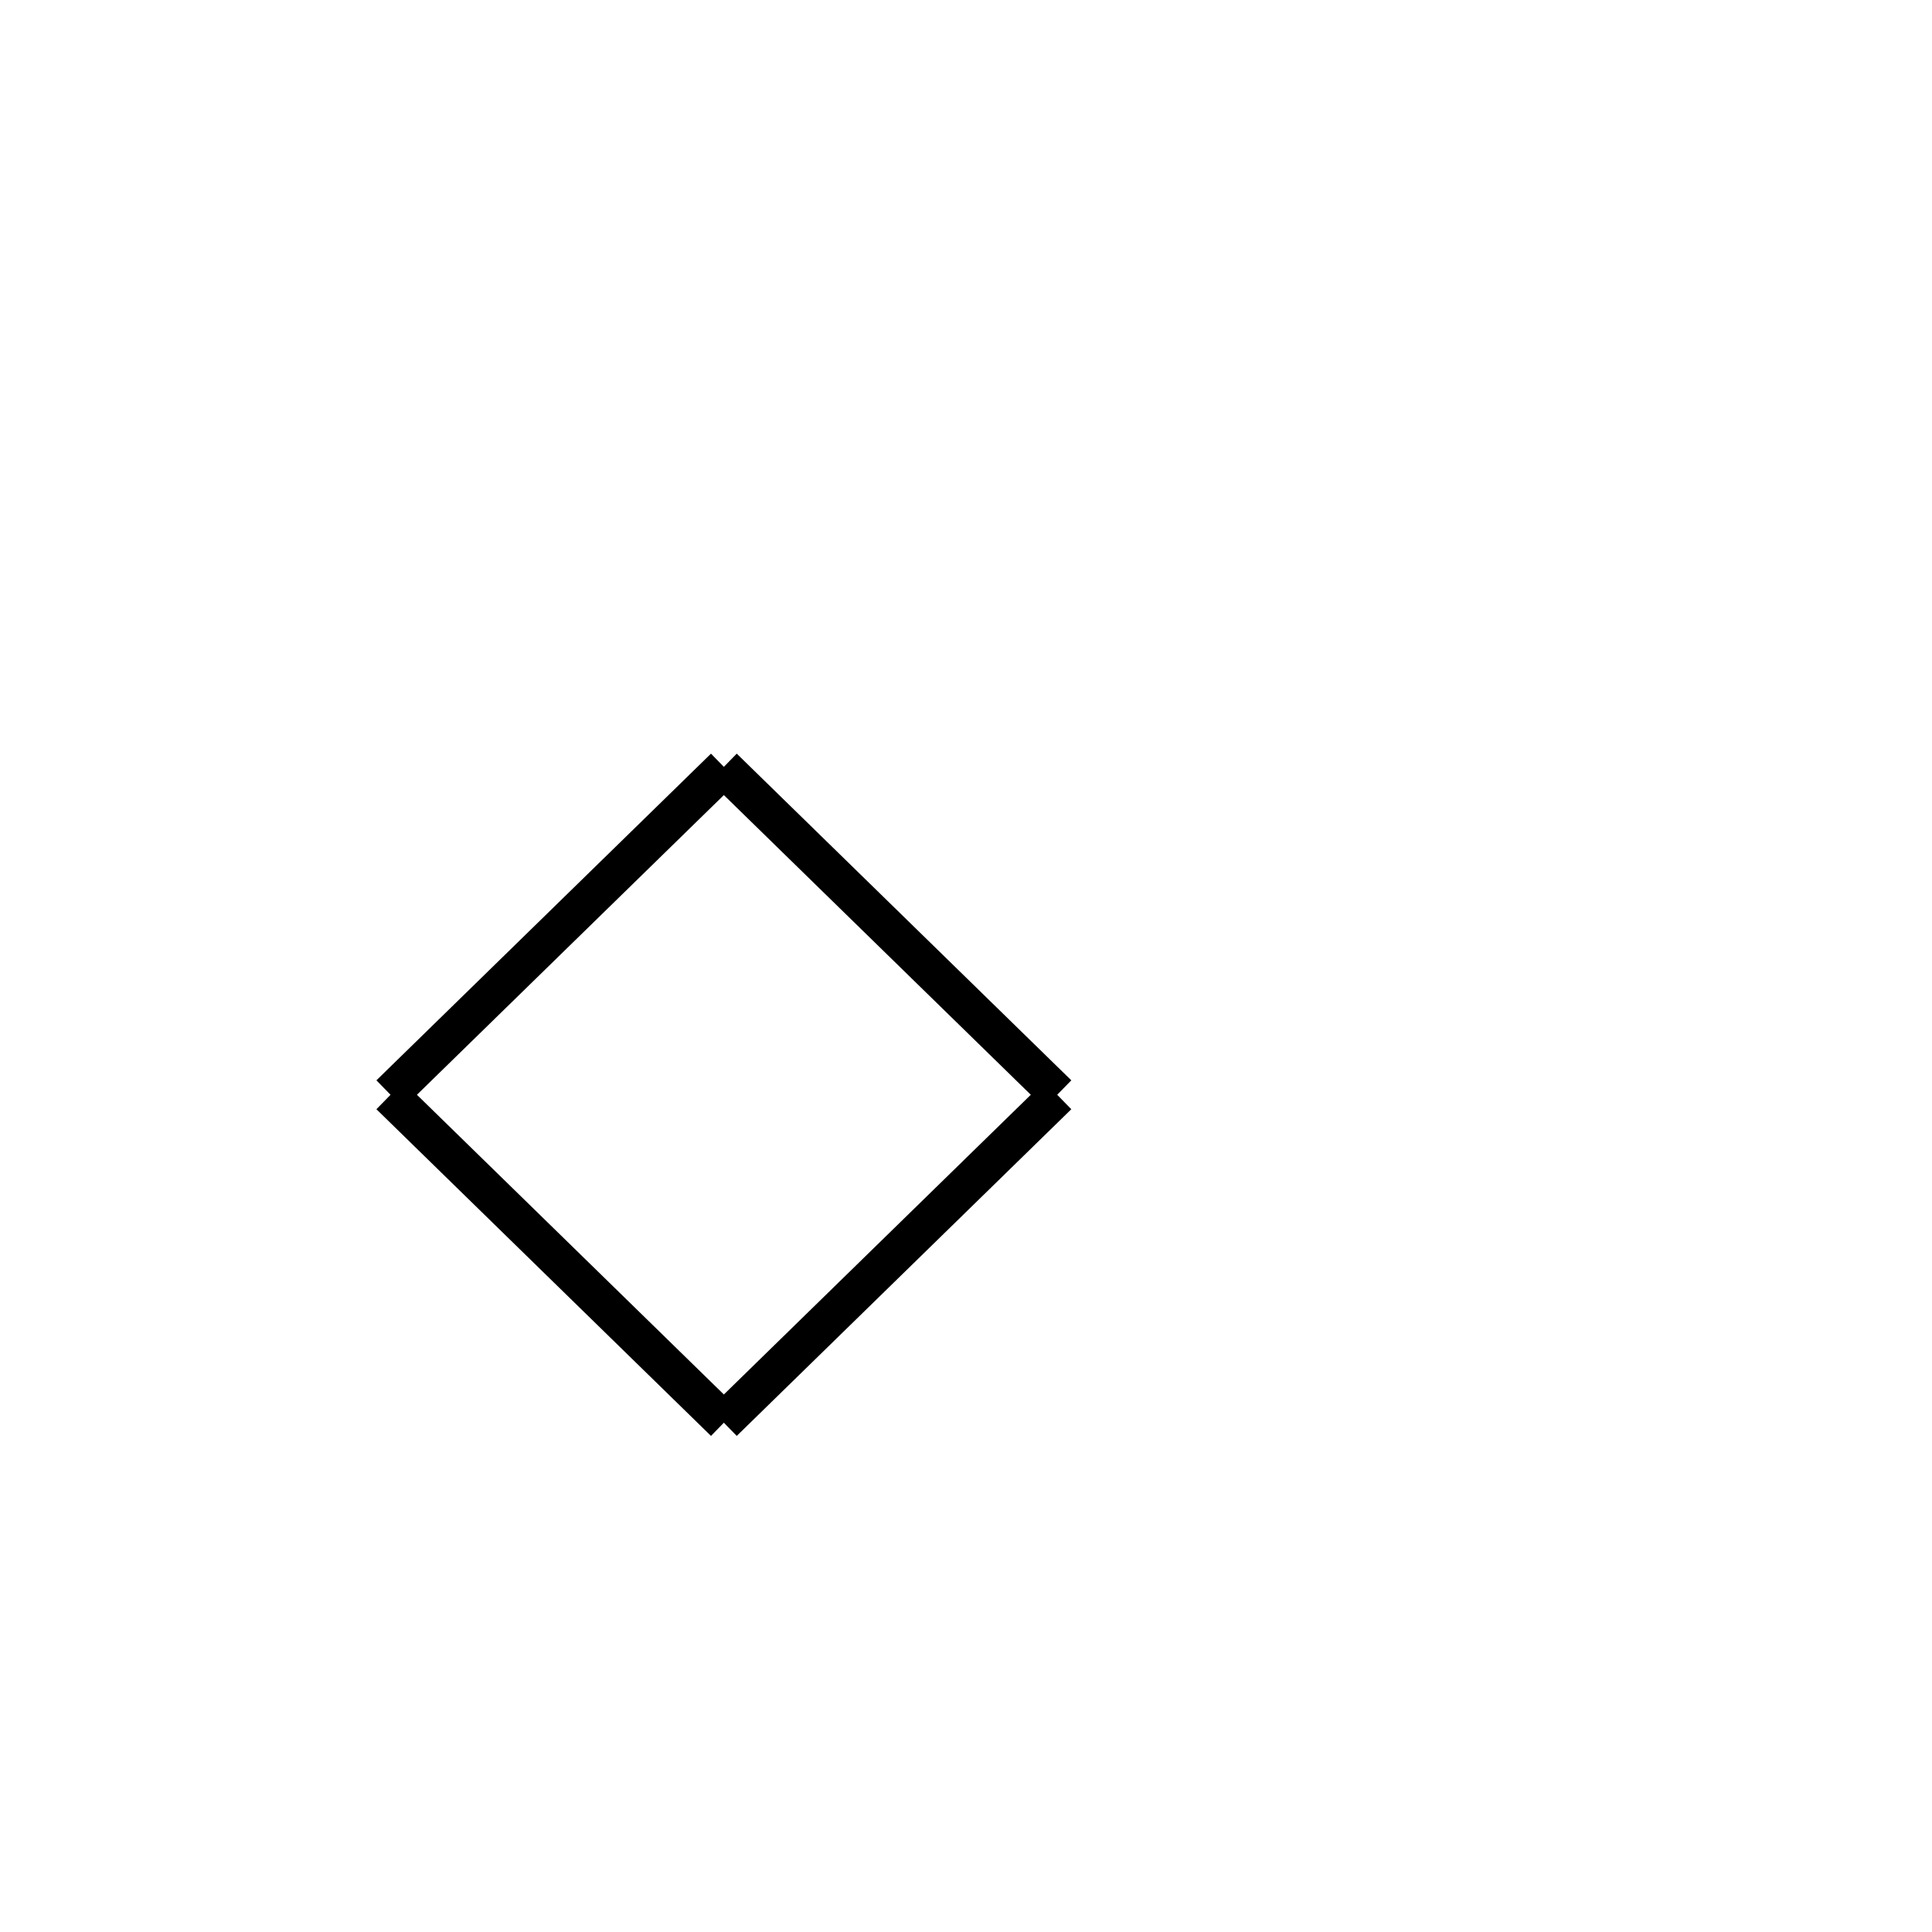
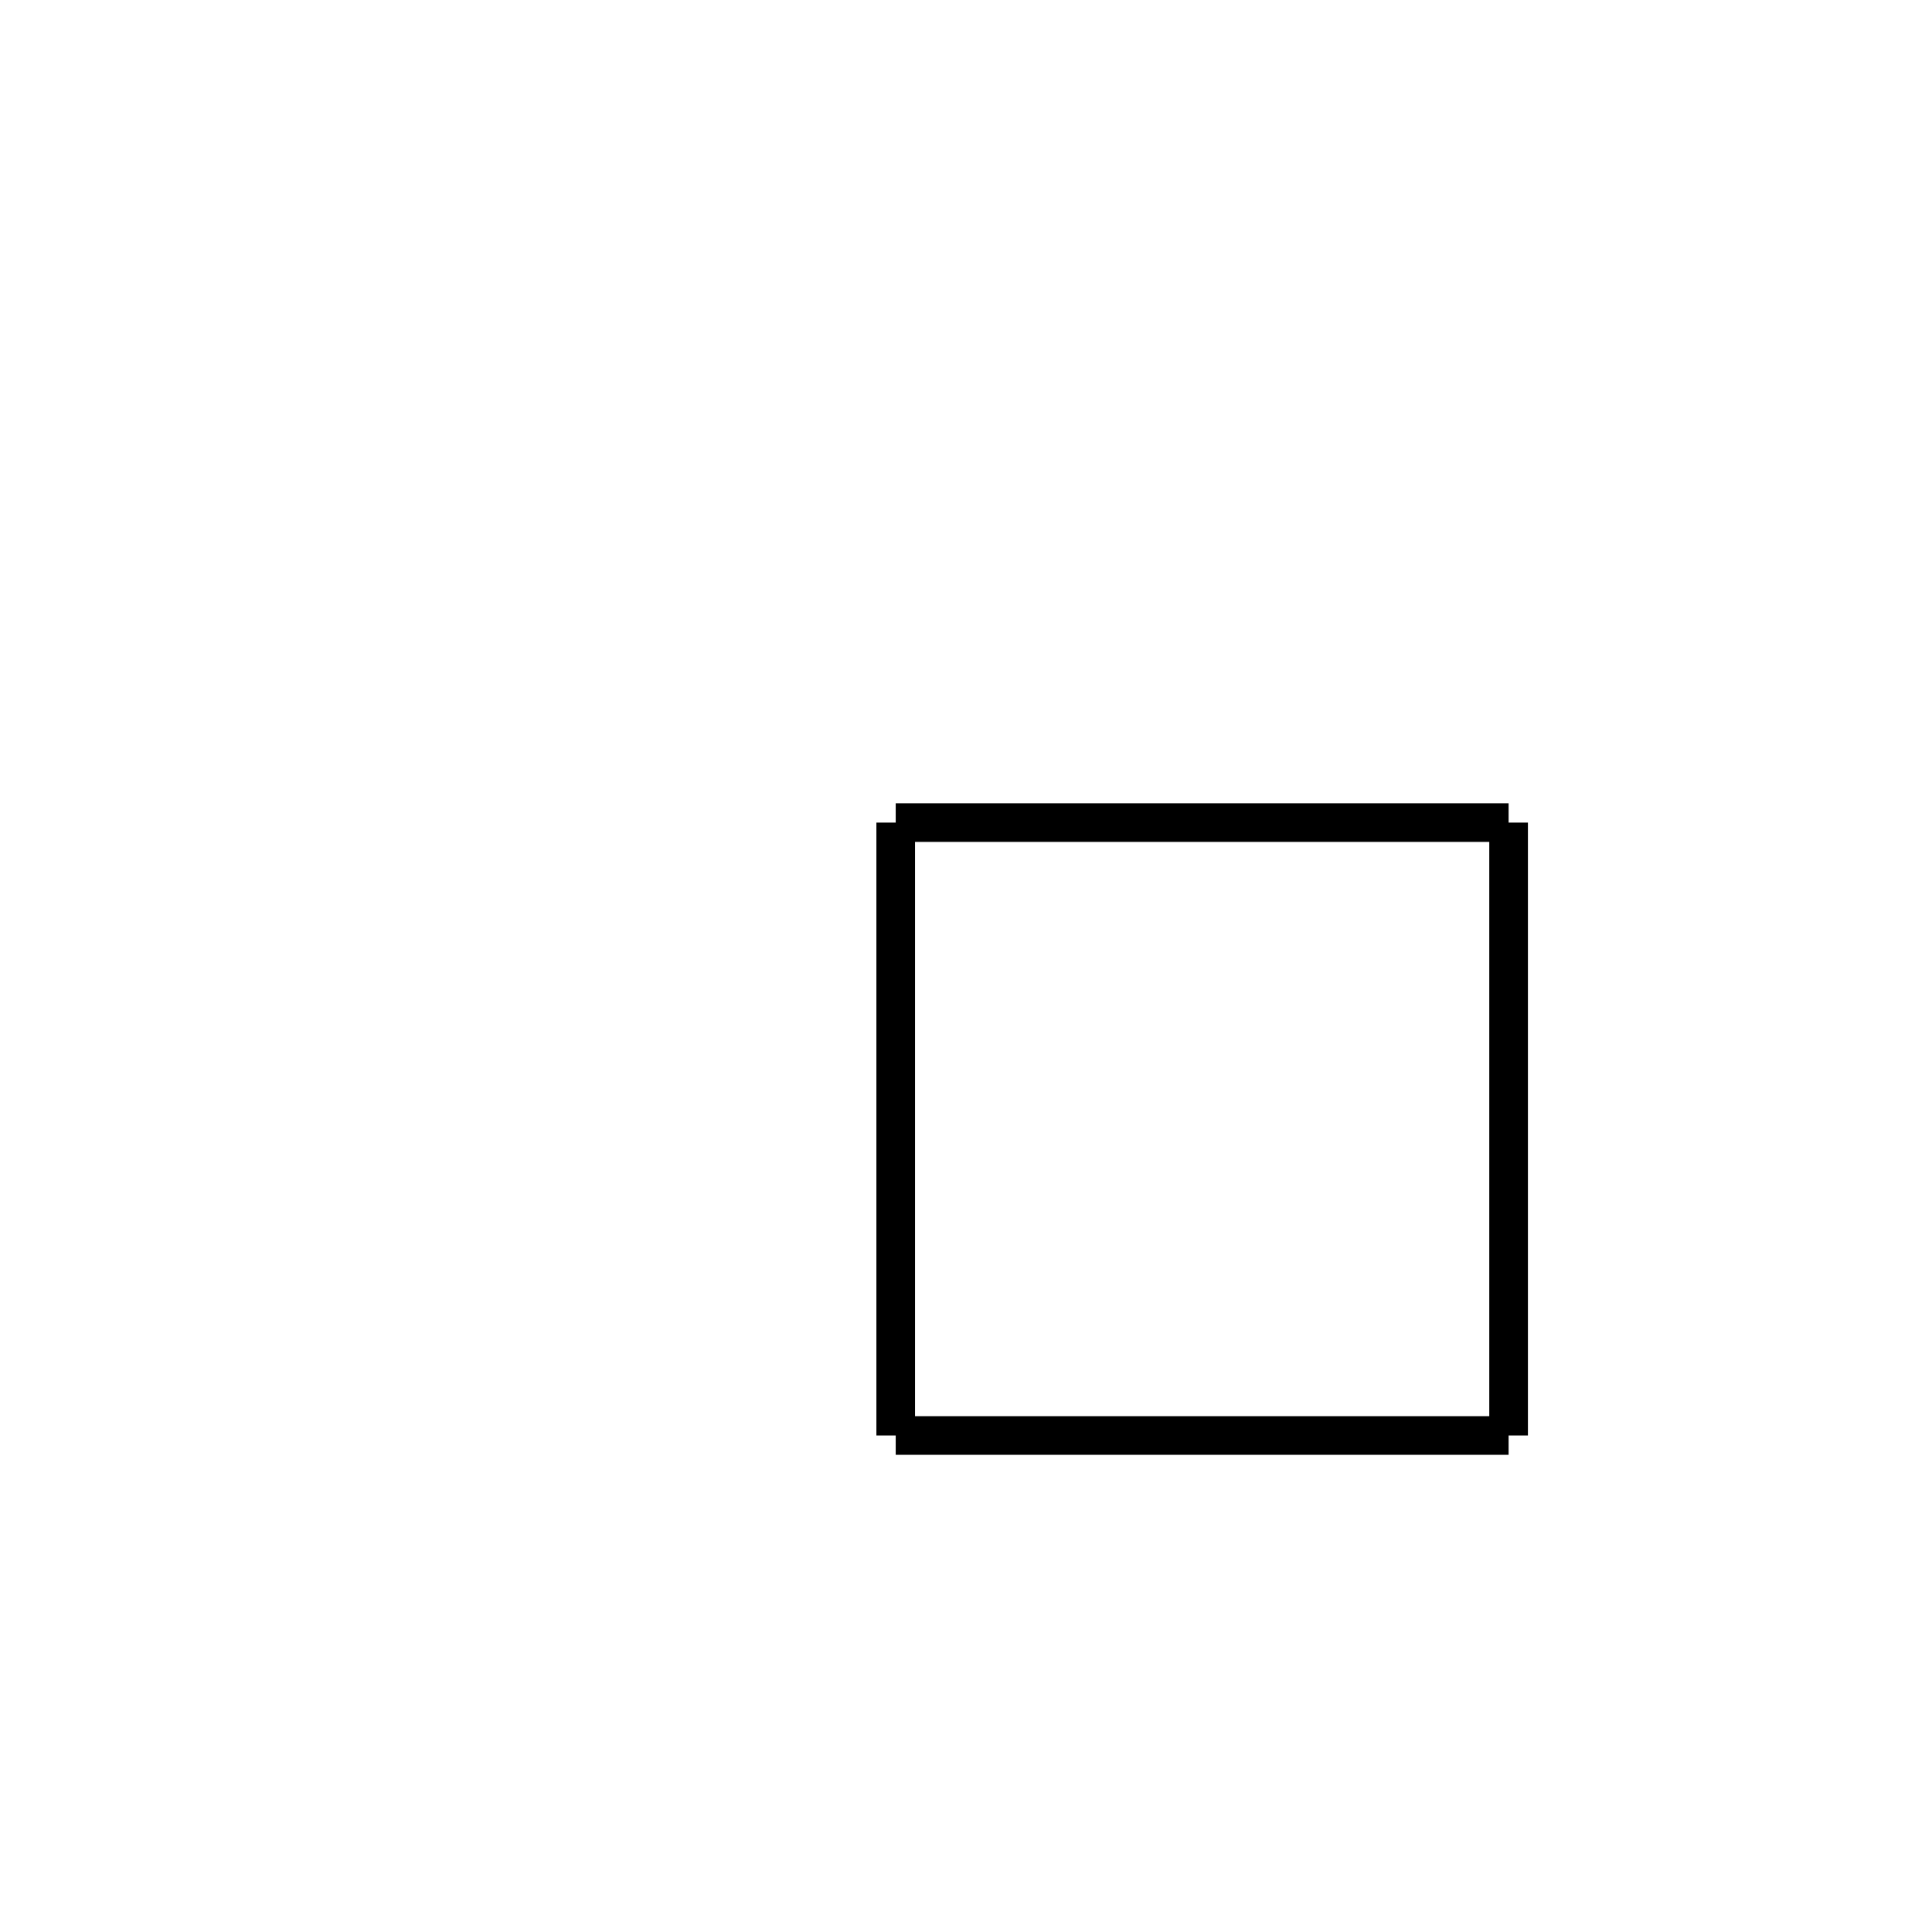
<svg xmlns="http://www.w3.org/2000/svg" height="100" width="100">
  <rect stroke-width="5" stroke="#ffffff" fill="#ffffff" height="100" width="100" y="0" x="0" />
-   <line x1="54.752" y1="56.698" x2="37.435" y2="73.607" stroke-width="2" stroke="black" />
-   <line x1="37.499" y1="73.607" x2="20.182" y2="56.698" stroke-width="2" stroke="black" />
-   <line x1="37.499" y1="39.724" x2="20.182" y2="56.633" stroke-width="2" stroke="black" />
-   <line x1="54.752" y1="56.633" x2="37.435" y2="39.724" stroke-width="2" stroke="black" />
+   <line x1="78.085" y1="42.577" x2="78.085" y2="74.301" stroke-width="2" stroke="black" />
+   <line x1="78.085" y1="74.301" x2="46.362" y2="74.301" stroke-width="2" stroke="black" />
+   <line x1="46.362" y1="42.577" x2="46.362" y2="74.301" stroke-width="2" stroke="black" />
+   <line x1="78.085" y1="42.577" x2="46.362" y2="42.577" stroke-width="2" stroke="black" />
</svg>
